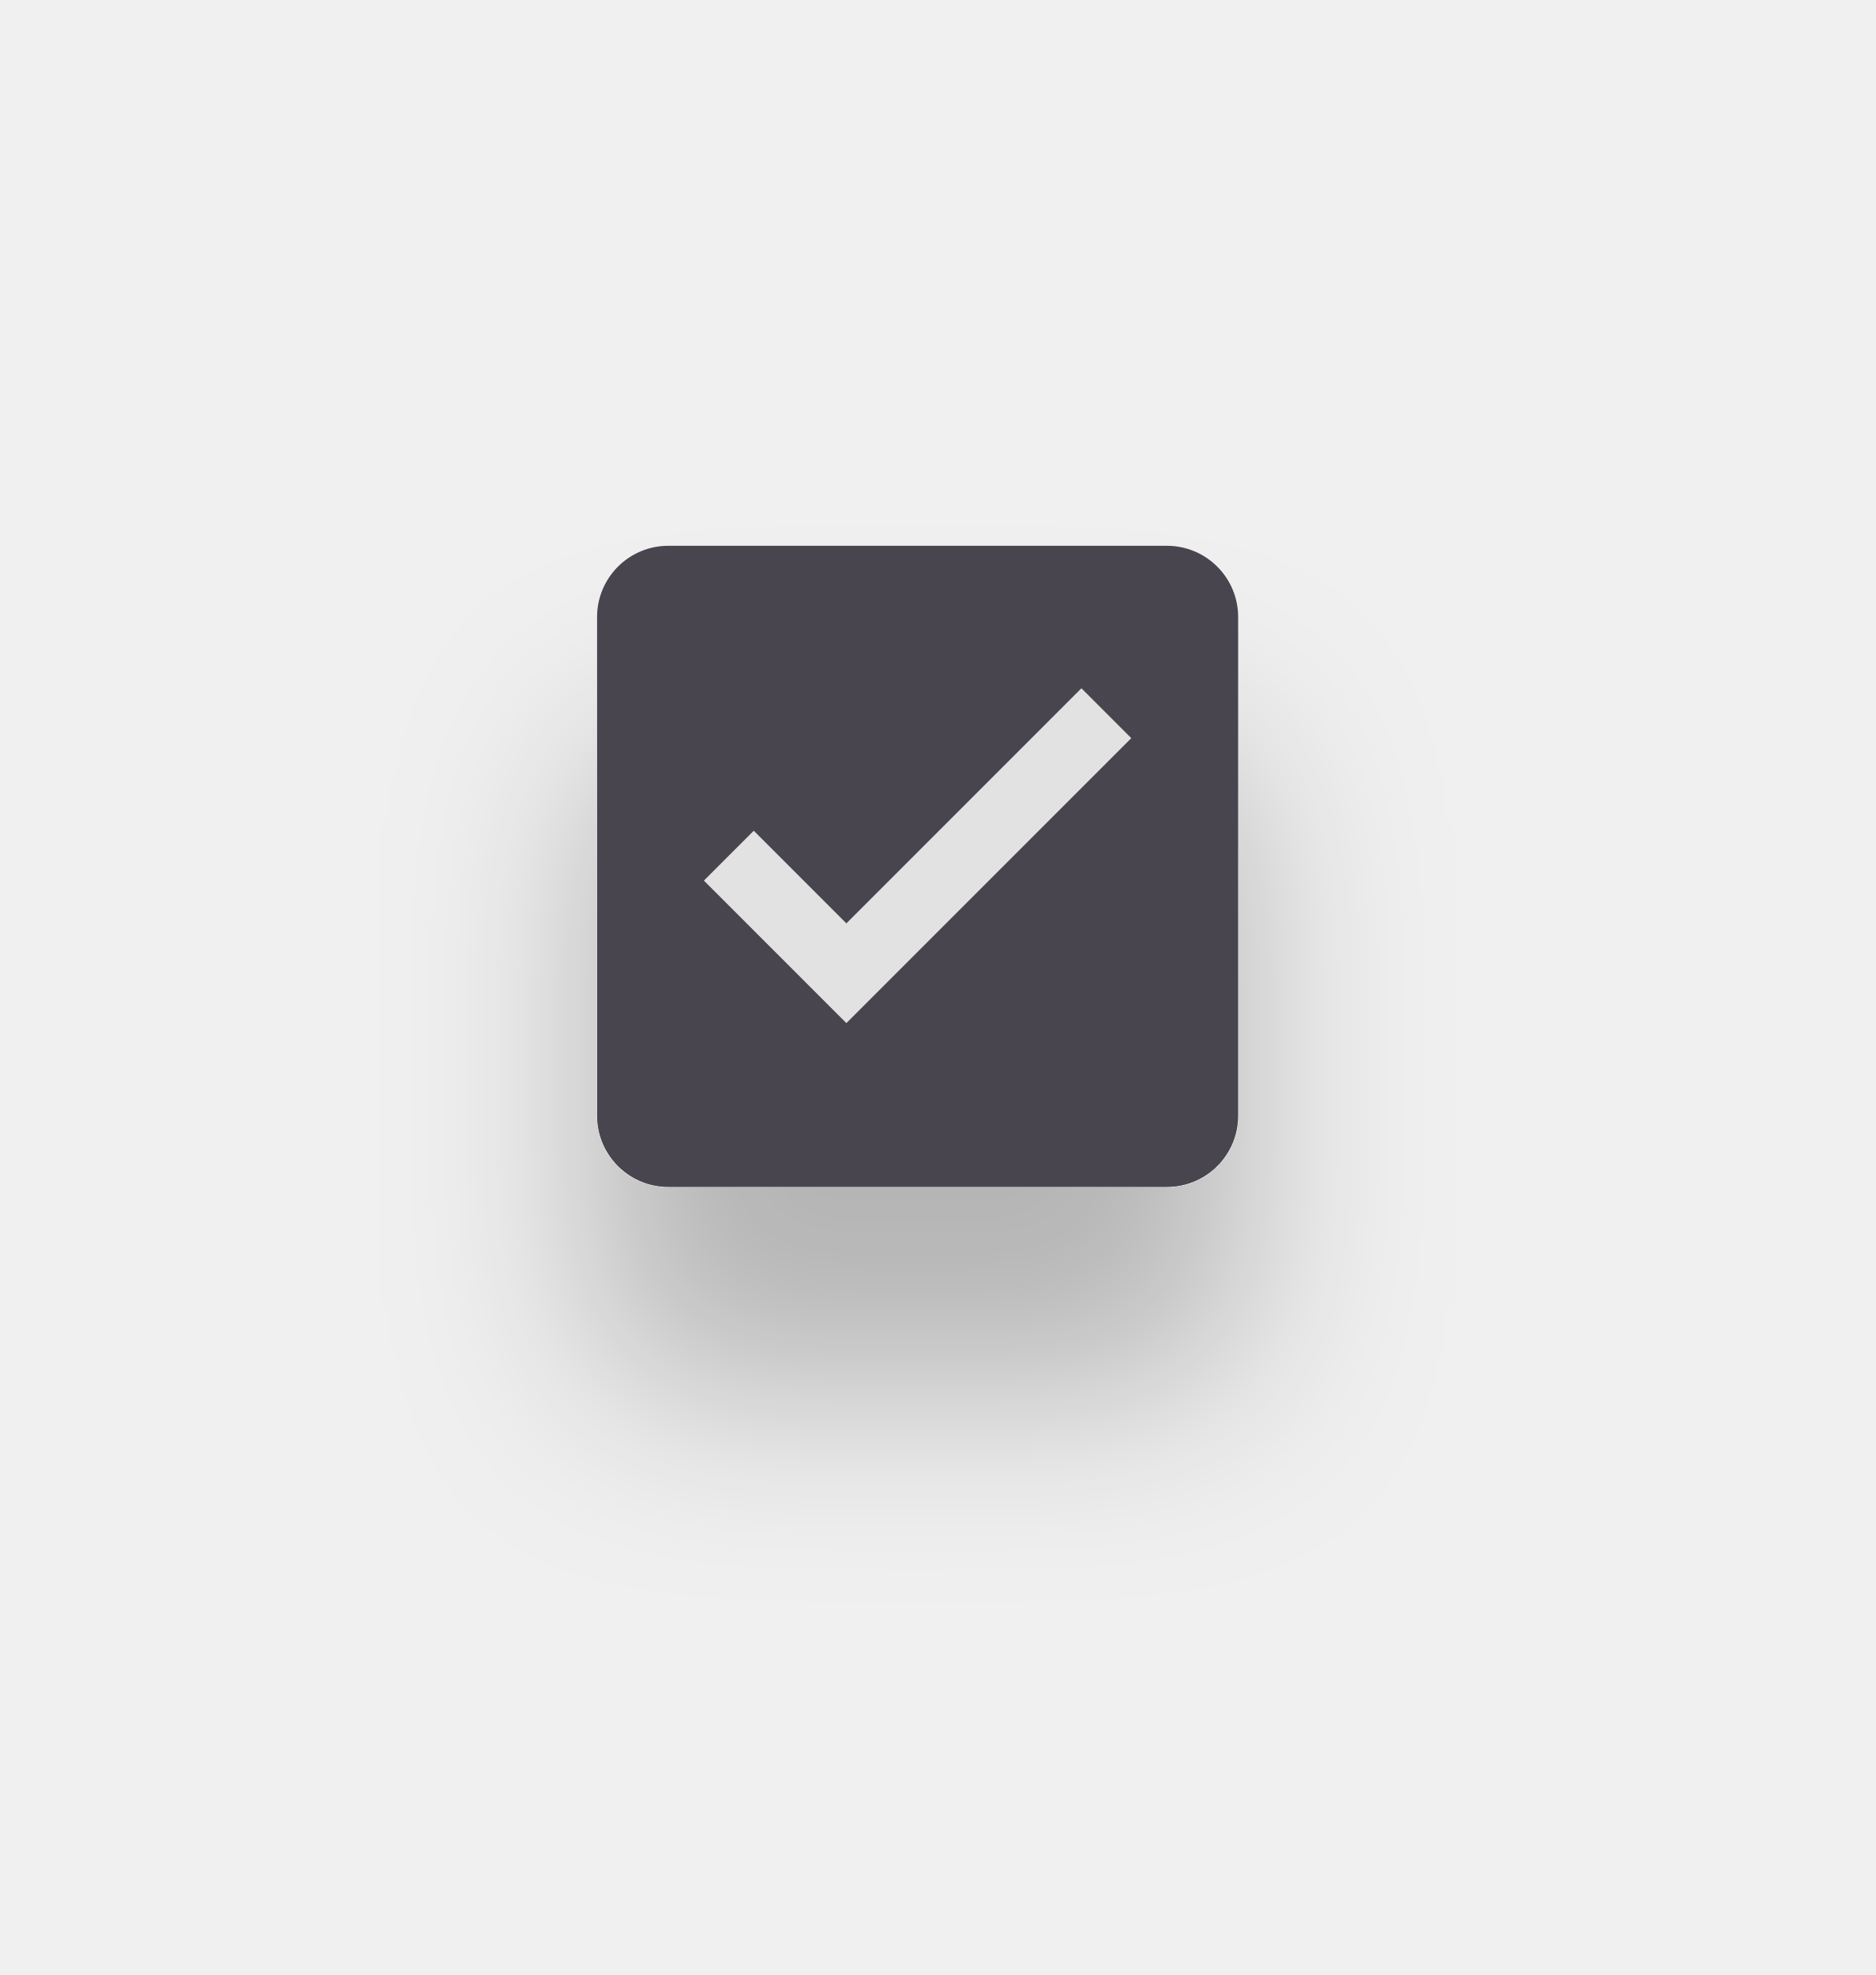
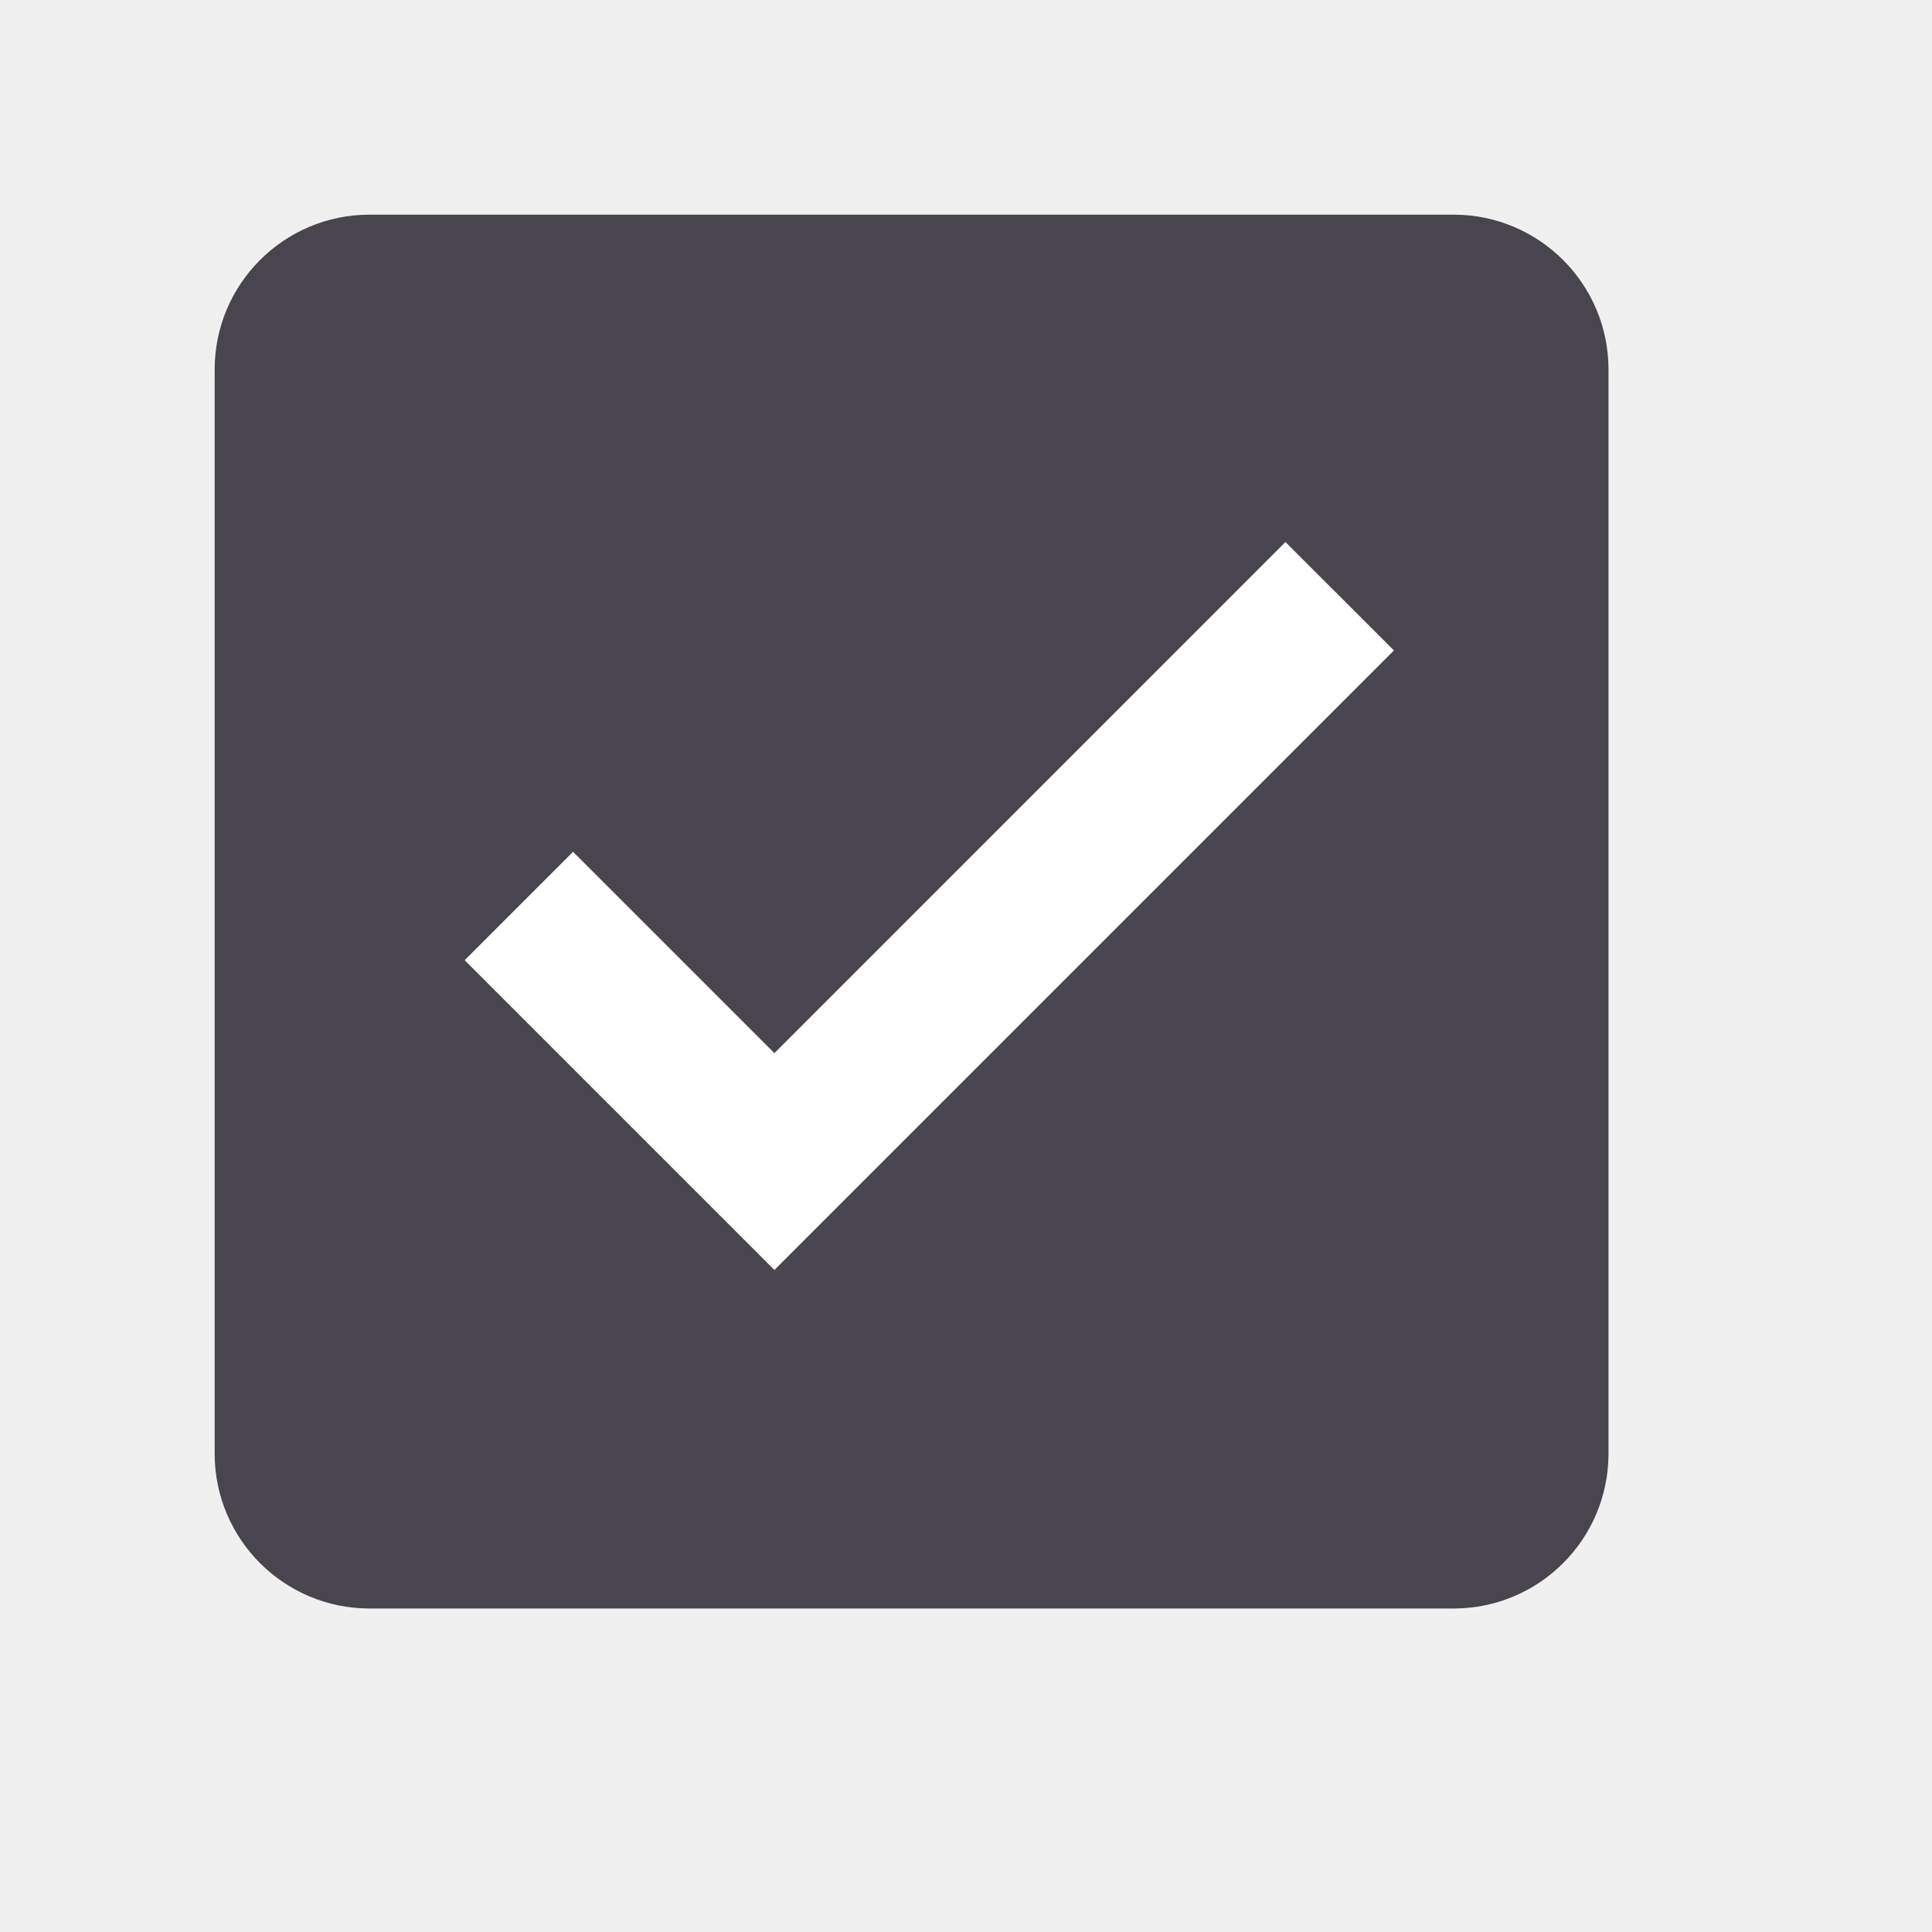
- <svg xmlns="http://www.w3.org/2000/svg" width="38" height="40" viewBox="0 0 38 40" fill="none">
-   <g filter="url(#filter0_d_398_1019)">
-     <rect x="12.094" y="11.054" width="12.986" height="12.986" rx="1.443" fill="#49454F" />
-     <path d="M17.144 20.721L14.258 17.835L15.268 16.825L17.144 18.701L21.905 13.94L22.915 14.95L17.144 20.721Z" fill="#E2E2E2" />
-   </g>
-   <defs>
-     <filter id="filter0_d_398_1019" x="-2.729" y="0.232" width="42.63" height="42.63" filterUnits="userSpaceOnUse" color-interpolation-filters="sRGB">
-       <feFlood flood-opacity="0" result="BackgroundImageFix" />
-       <feColorMatrix in="SourceAlpha" type="matrix" values="0 0 0 0 0 0 0 0 0 0 0 0 0 0 0 0 0 0 127 0" result="hardAlpha" />
-       <feOffset dy="4" />
-       <feGaussianBlur stdDeviation="2" />
-       <feComposite in2="hardAlpha" operator="out" />
-       <feColorMatrix type="matrix" values="0 0 0 0 0 0 0 0 0 0 0 0 0 0 0 0 0 0 0.25 0" />
-       <feBlend mode="normal" in2="BackgroundImageFix" result="effect1_dropShadow_398_1019" />
-       <feBlend mode="normal" in="SourceGraphic" in2="effect1_dropShadow_398_1019" result="shape" />
-     </filter>
-   </defs>
+ <svg xmlns="http://www.w3.org/2000/svg" width="18" height="18" viewBox="0 0 18 18" fill="none">
+   <rect x="2" y="2" width="12.986" height="12.986" rx="1.443" fill="#49454F" />
+   <path d="M7.215 11.832L4.329 8.946L5.339 7.936L7.215 9.812L11.976 5.05L12.987 6.06L7.215 11.832Z" fill="white" />
</svg>
